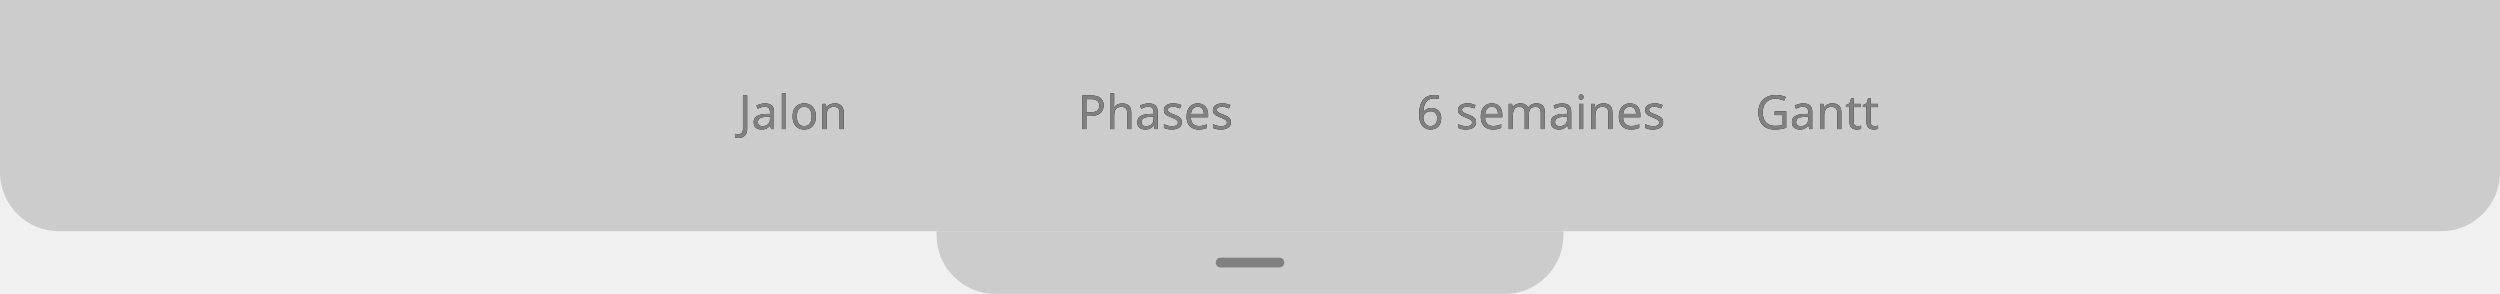
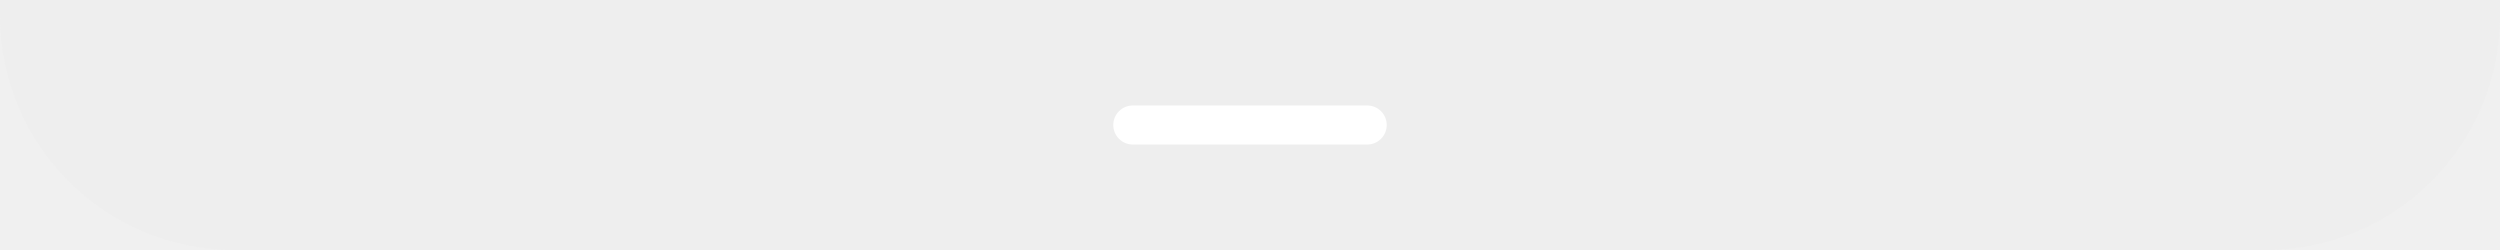
- <svg xmlns="http://www.w3.org/2000/svg" width="1276" height="150" viewBox="0 0 1276 150" fill="none">
-   <g filter="url(#filter0_b_planBar)">
-     <path id="openPlanningMenu" d="M798 120C798 136.569 784.569 150 768 150L508 150C491.431 150 478 136.569 478 120L478 118L798 118L798 120Z" fill="#CCCCCC" fill-opacity="1" />
+ <svg xmlns="http://www.w3.org/2000/svg" width="320" height="32" viewBox="0 0 320 32" fill="none">
+   <g opacity="1" filter="url(#filter0_b_model3DMenu)">
+     <path v-tap="handleMenuOpen" d="M320 2C320 18.569 306.569 32 290 32L30 32C13.431 32 -1.17422e-06 18.569 -2.62268e-06 2L-2.79753e-06 2.79753e-05L320 0L320 2Z" fill="#EEEEEE" />
  </g>
-   <path id="openPlanningMenuButton" d="M623 134H638H653" stroke="#808080" stroke-width="5" stroke-linecap="round" stroke-linejoin="round" />
-   <g filter="url(#filter1_b_planBar)">
-     <path d="M1276 88C1276 104.569 1262.57 118 1246 118L30 118C13.431 118 -1.17422e-06 104.569 -2.62268e-06 88L-1.03159e-05 0L1276 0L1276 88Z" fill="#CCCCCC" fill-opacity="1" />
-   </g>
-   <g v-tap="()=&gt;handleMenuTap(0)" v-if="milestoneDisplay">
-     <text fill="#000000" xml:space="preserve" style="white-space: pre" font-family="Oswald" font-size="24" font-weight="500" letter-spacing="0em">
-       <tspan x="377" y="65.873">Jalon</tspan>
-     </text>
-     <rect opacity="1" x="342" y="41" width="30" height="30" fill="url(#pattern0_planBar)" />
-   </g>
-   <g v-tap="()=&gt;handleMenuTap(0)" v-else="milestoneDisplay">
-     <text fill="#808080" xml:space="preserve" style="white-space: pre" font-family="Oswald" font-size="24" font-weight="500" letter-spacing="0em">
-       <tspan x="377" y="65.873">Jalon</tspan>
-     </text>
-     <rect opacity="0.5" x="342" y="41" width="30" height="30" fill="url(#pattern0_planBar)" />
-   </g>
-   <g v-tap="()=&gt;handleMenuTap(1)" v-if="phasesDisplay">
-     <text fill="#000000" xml:space="preserve" style="white-space: pre" font-family="Oswald" font-size="24" font-weight="500" letter-spacing="0em">
-       <tspan x="550" y="65.873">Phases</tspan>
-     </text>
-     <rect opacity="1" x="515" y="41" width="30" height="30" fill="url(#pattern1_planBar)" />
-   </g>
-   <g v-tap="()=&gt;handleMenuTap(1)" v-else="phasesDisplay">
-     <text fill="#808080" xml:space="preserve" style="white-space: pre" font-family="Oswald" font-size="24" font-weight="500" letter-spacing="0em">
-       <tspan x="550" y="65.873">Phases</tspan>
-     </text>
-     <rect opacity="0.5" x="515" y="41" width="30" height="30" fill="url(#pattern1_planBar)" />
-   </g>
-   <g v-tap="()=&gt;handleMenuTap(2)" v-if="weeksDisplay">
-     <text fill="#000000" xml:space="preserve" style="white-space: pre" font-family="Oswald" font-size="24" font-weight="500" letter-spacing="0em">
-       <tspan x="723" y="65.873">6 semaines</tspan>
-     </text>
-     <rect opacity="1" x="688" y="41" width="30" height="30" fill="url(#pattern2_planBar)" />
-   </g>
-   <g v-tap="()=&gt;handleMenuTap(2)" v-else="weeksDisplay">
-     <text fill="#808080" xml:space="preserve" style="white-space: pre" font-family="Oswald" font-size="24" font-weight="500" letter-spacing="0em">
-       <tspan x="723" y="65.873">6 semaines</tspan>
-     </text>
-     <rect opacity="0.5" x="688" y="41" width="30" height="30" fill="url(#pattern2_planBar)" />
-   </g>
-   <g v-tap="()=&gt;handleMenuTap(3)" v-if="weekDisplay">
-     <text fill="#000000" xml:space="preserve" style="white-space: pre" font-family="Oswald" font-size="24" font-weight="500" letter-spacing="0em">
-       <tspan x="896" y="65.873">Gantt</tspan>
-     </text>
-     <rect opacity="1" x="861" y="41" width="30" height="30" fill="url(#pattern3_planBar)" />
-   </g>
-   <g v-tap="()=&gt;handleMenuTap(3)" v-else="weekDisplay">
-     <text fill="#808080" xml:space="preserve" style="white-space: pre" font-family="Oswald" font-size="24" font-weight="500" letter-spacing="0em">
-       <tspan x="896" y="65.873">Gantt</tspan>
-     </text>
-     <rect opacity="0.5" x="861" y="41" width="30" height="30" fill="url(#pattern3_planBar)" />
-   </g>
+   <path v-tap="handleMenuOpen" d="M175 16L160 16L145 16" stroke="white" stroke-width="5" stroke-linecap="round" stroke-linejoin="round" />
</svg>
